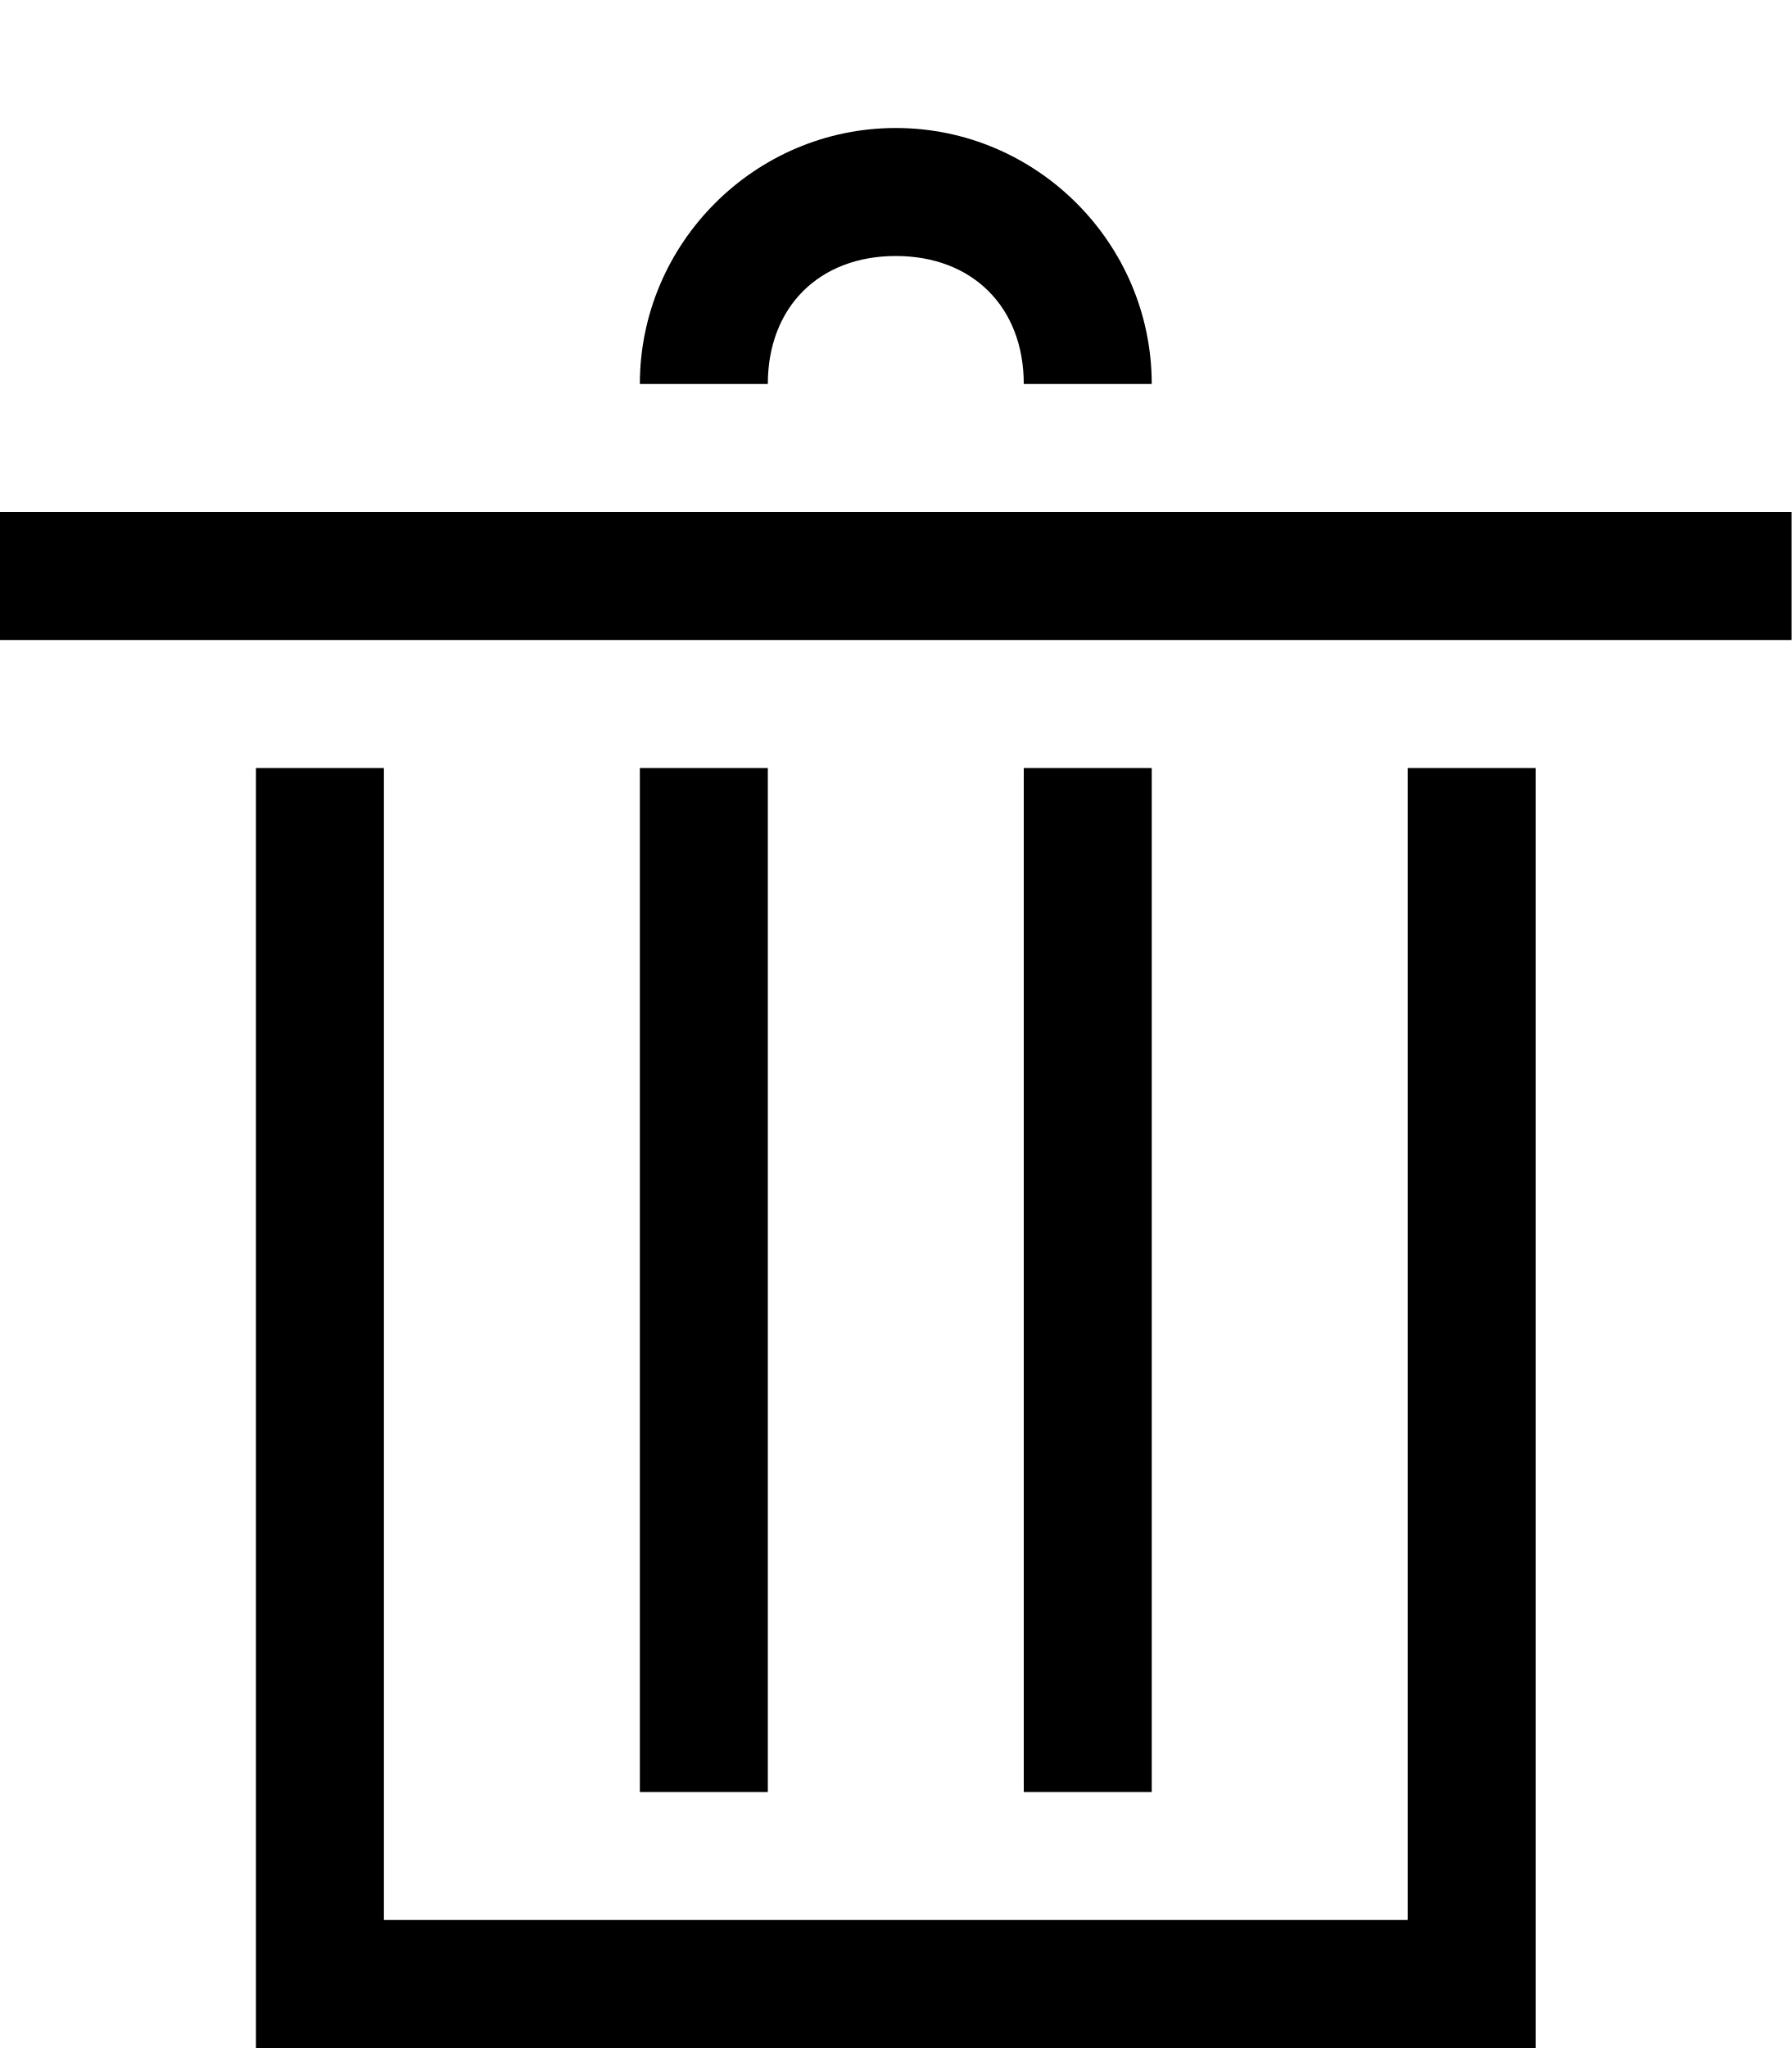
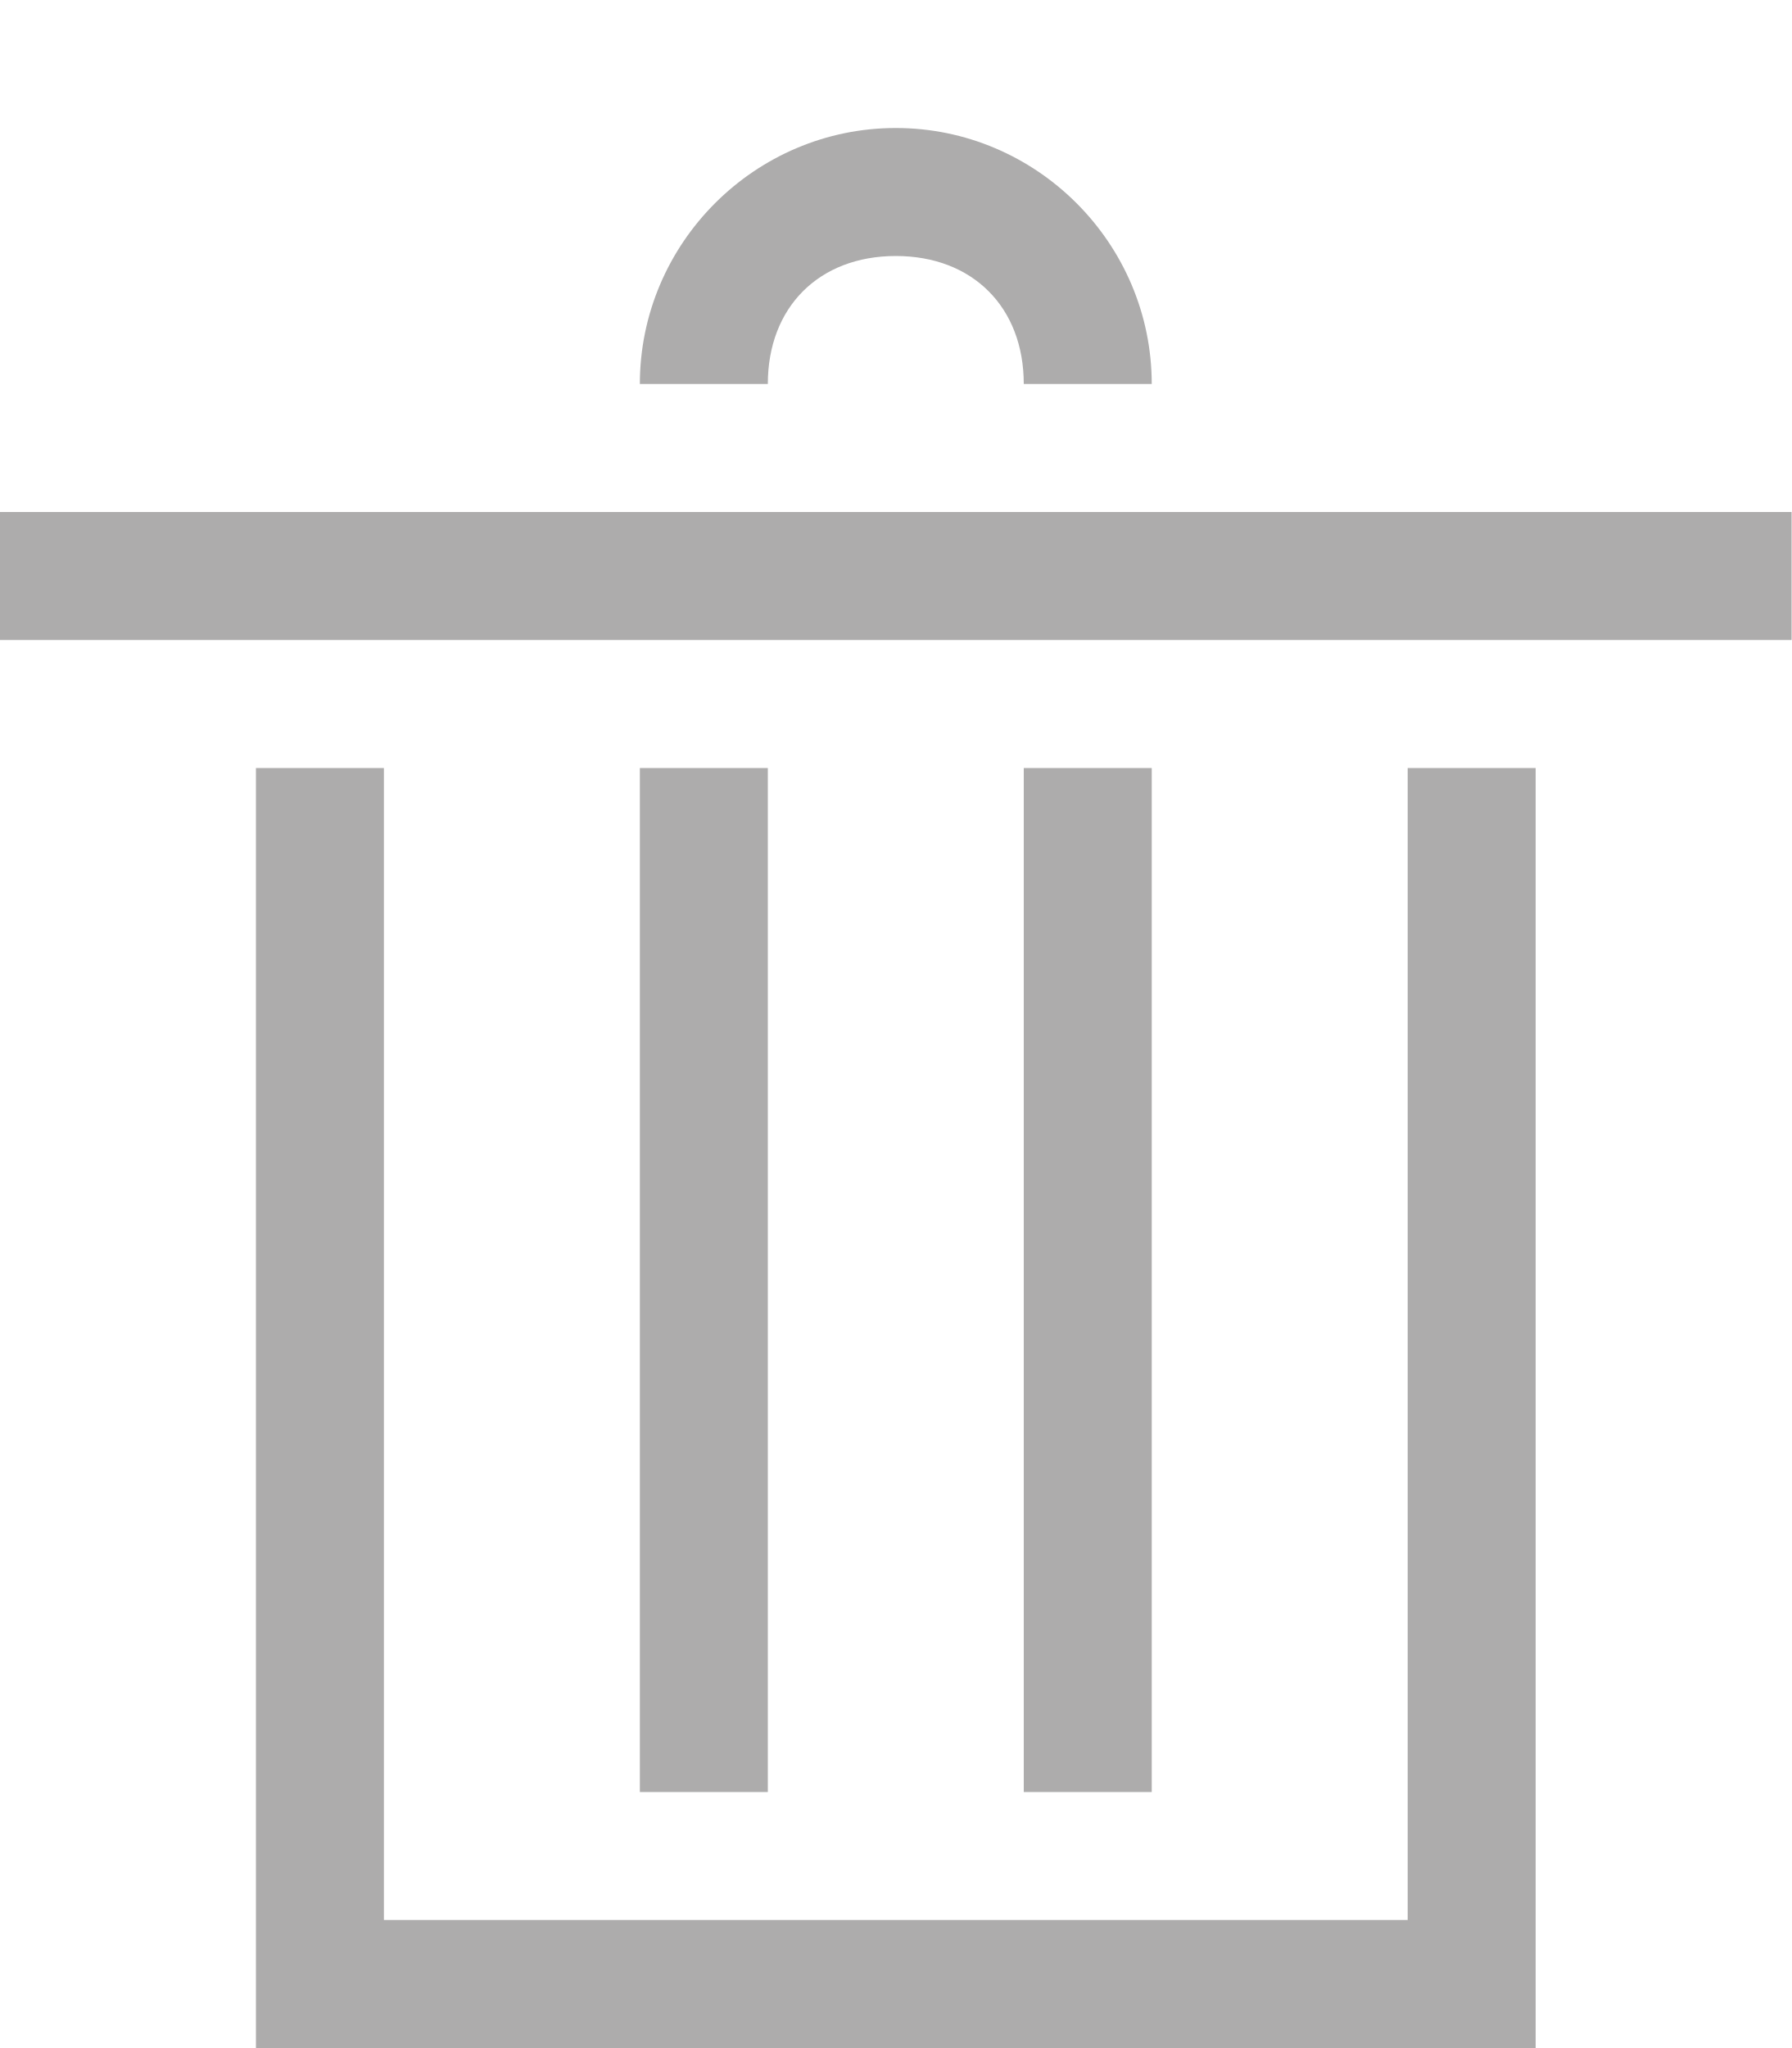
- <svg xmlns="http://www.w3.org/2000/svg" version="1.1" id="Layer_1" x="0px" y="0px" viewBox="0 0 14 16" style="enable-background:new 0 0 14 16;" xml:space="preserve">
+ <svg xmlns="http://www.w3.org/2000/svg" version="1.1" id="Layer_1" x="0px" y="0px" viewBox="0 0 14 16" fill="#adacac" style="enable-background:new 0 0 14 16;" xml:space="preserve">
  <path d="M11,15H3V6H2v10h10V6h-1V15z M0,4v1h14V4H0z M7,2c0.6,0,1,0.4,1,1h1c0-1.1-0.9-2-2-2S5,1.9,5,3h1C6,2.4,6.4,2,7,2z M8,6v8h1  V6H8z M5,6v8h1V6H5z" />
</svg>
